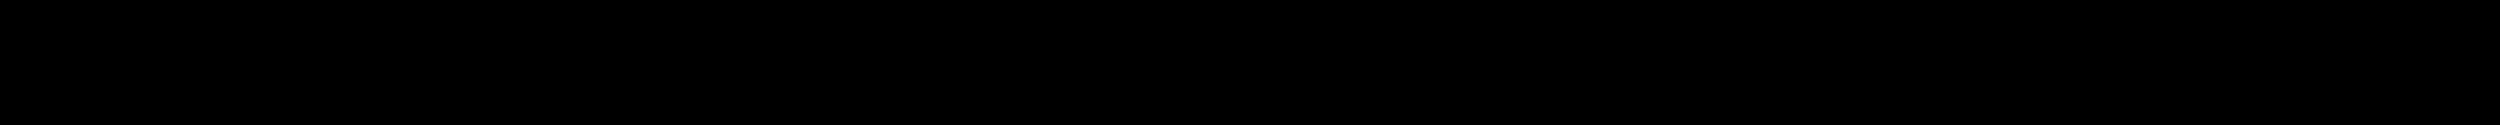
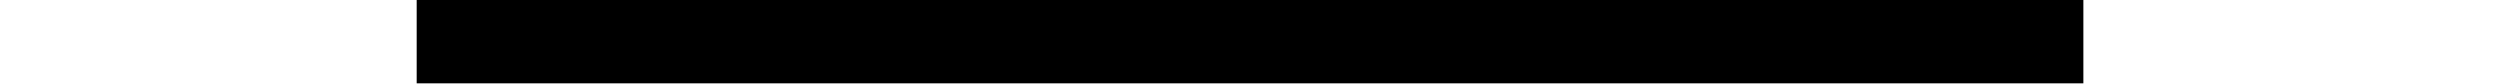
- <svg xmlns="http://www.w3.org/2000/svg" version="1.1" viewBox="-72 -72 7.97 .399">
+ <svg xmlns="http://www.w3.org/2000/svg" version="1.1" viewBox="-72 -72 11.955 .399">
  <g id="page1">
-     <g stroke-miterlimit="10" transform="translate(-165.1486,8.896691)scale(0.996264,-0.996264)">
+     <g stroke-miterlimit="10" transform="translate(-163.156,8.896691)scale(0.996264,-0.996264)">
      <g fill="#000" stroke="#000">
        <g stroke-width="0.4">
-           <g stroke="none" transform="scale(-1.00375,1.00375)translate(-165.1486,8.896691)scale(-1,-1)" />
-           <g transform="translate(93.49786,80.80006)">
-             <g stroke="none" transform="scale(-1.00375,1.00375)translate(-165.1486,8.896691)scale(-1,-1)">
-               <g stroke="#000" stroke-miterlimit="10" transform="translate(-161.1635,8.697441)scale(0.996264,-0.996264)">
+           <g stroke="none" transform="scale(-1.00375,1.00375)translate(-163.156,8.896691)scale(-1,-1)" />
+           <g transform="translate(91.49786,80.80006)">
+             <g stroke="none" transform="scale(-1.00375,1.00375)translate(-163.156,8.896691)scale(-1,-1)">
+               <g stroke="#000" stroke-miterlimit="10" transform="translate(-157.1784,8.697441)scale(0.996264,-0.996264)">
                <g fill="#000" stroke="#000">
                  <g stroke-width="0.4">
                    <clipPath id="pgfcp1">
                      <path d="M -97.498 -81 L 97.498 -81 L 97.498 81 L -97.498 81 Z" />
                    </clipPath>
                    <g clip-path="url(#pgfcp1)">
                      <path d="M 0.0 0.0" fill="none" />
+                       <path d="M 0.0 0.0" fill="none" />
                    </g>
                    <g fill="#cccc28">
                      <path d="M 4.0 0.0 L -4.0 0.0" fill="none" />
                      <path d="" fill="none" />
+                     </g>
+                     <g fill-opacity="0">
+                       <g stroke-opacity="0">
+                         <path d="M 6.0 0.0 L -6.0 0.0" fill="none" />
+                         <path d="" fill="none" />
+                       </g>
                    </g>
                  </g>
                </g>
              </g>
            </g>
          </g>
        </g>
      </g>
    </g>
  </g>
</svg>
